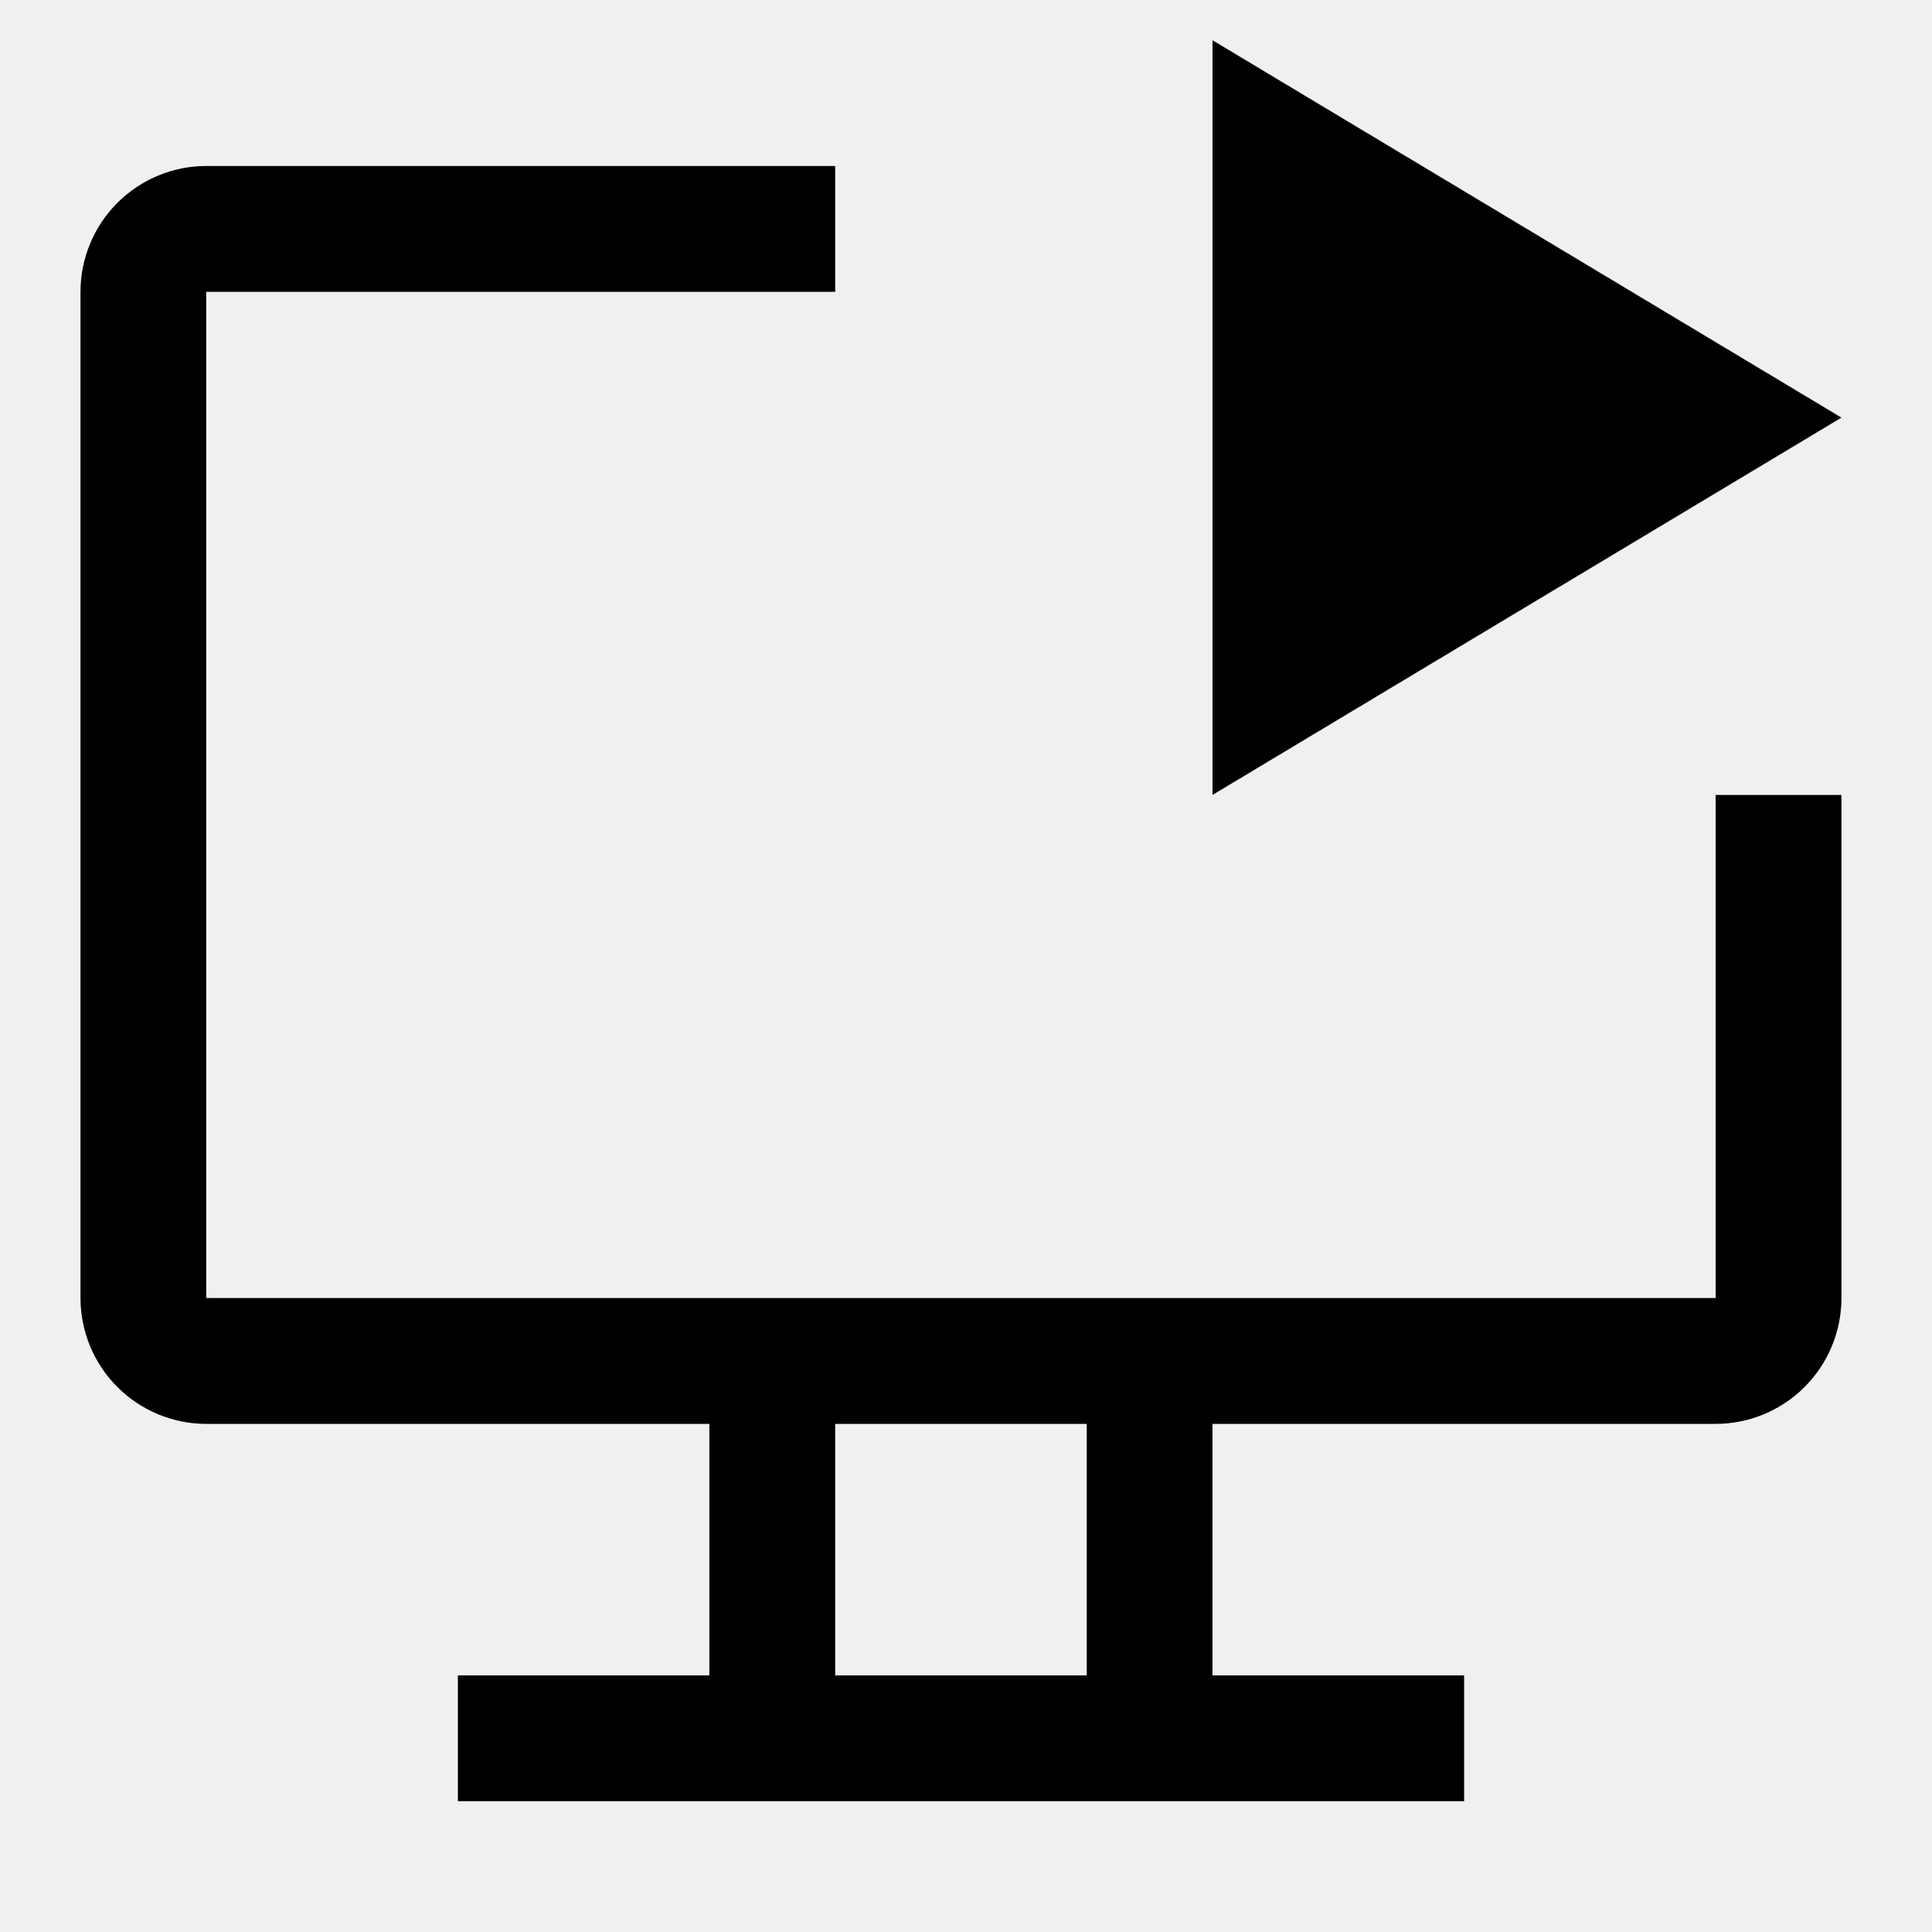
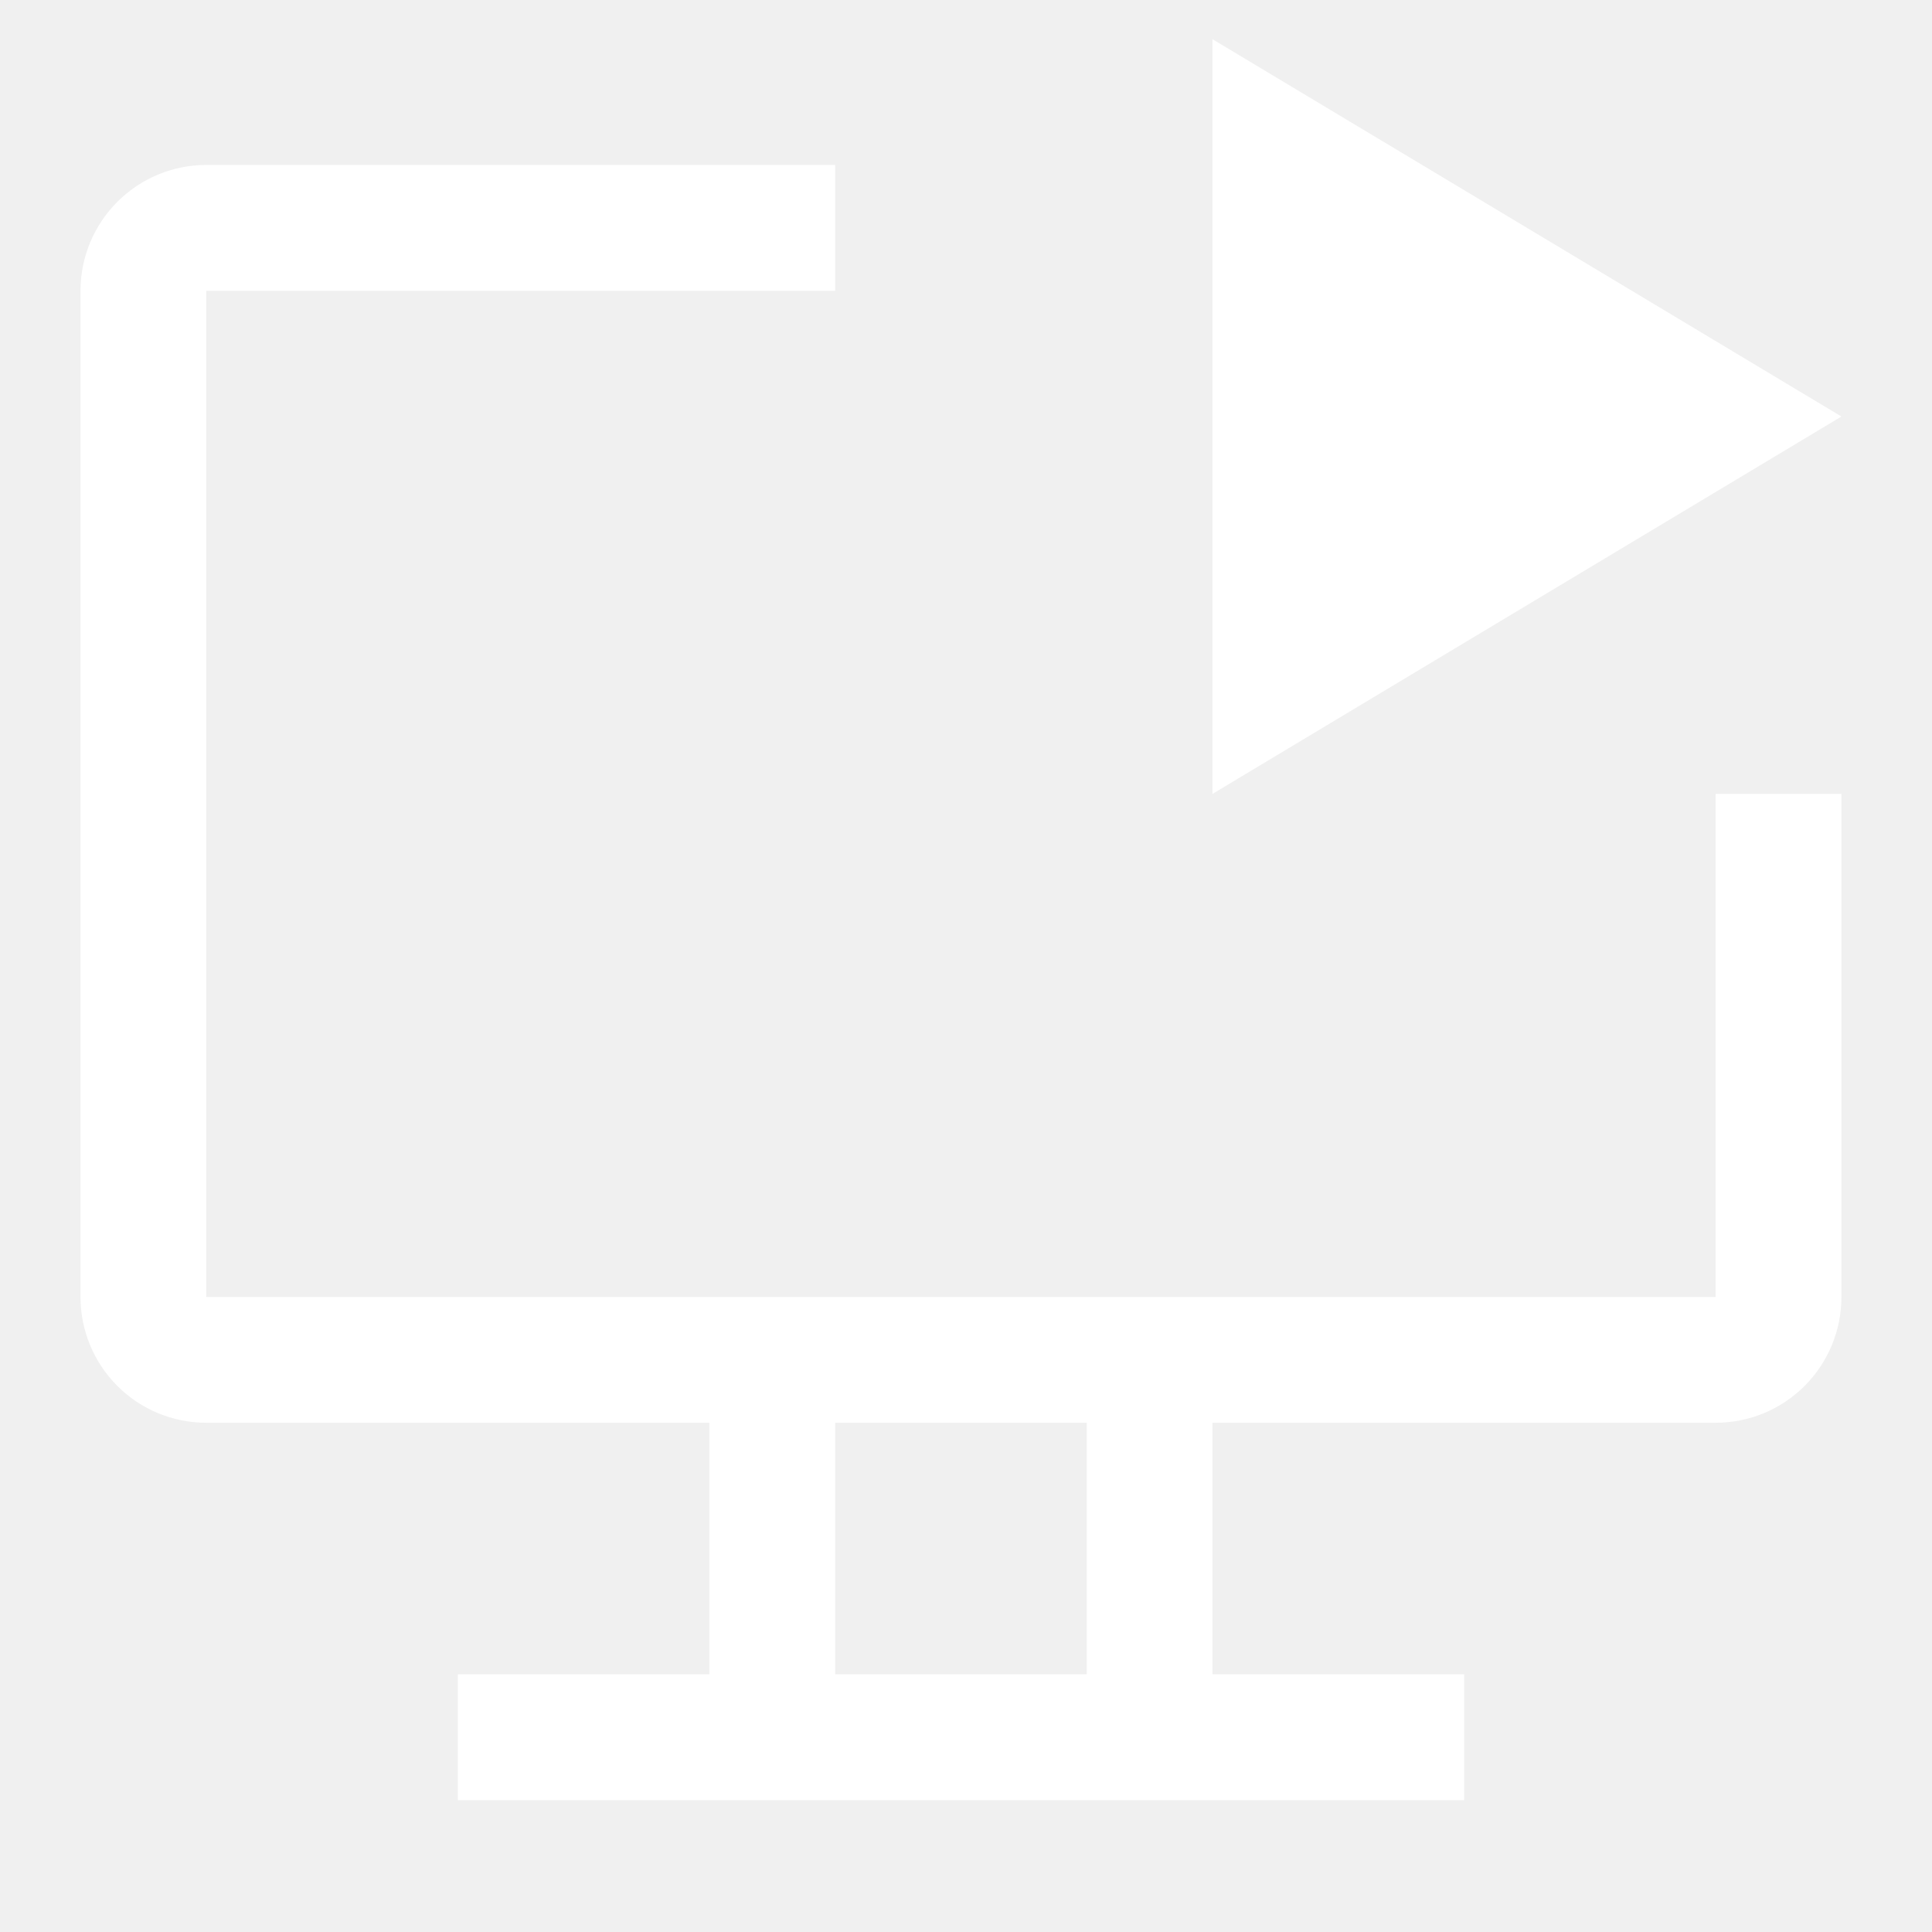
<svg xmlns="http://www.w3.org/2000/svg" width="24" height="24" viewBox="0 0 24 24" fill="none">
-   <g clip-path="url(#clip0_370_1318)">
-     <path d="M15.062 0.5V9.875L22.875 5.188L15.062 0.5Z" fill="black" />
-     <path d="M21.312 9.875V16.125H2.562V3.625H10.375V2.062H2.562C2.148 2.062 1.751 2.227 1.458 2.52C1.165 2.813 1 3.211 1 3.625V16.125C1 16.539 1.165 16.937 1.458 17.23C1.751 17.523 2.148 17.688 2.562 17.688H8.812V20.812H5.688V22.375H18.188V20.812H15.062V17.688H21.312C21.727 17.688 22.124 17.523 22.417 17.23C22.71 16.937 22.875 16.539 22.875 16.125V9.875H21.312ZM13.5 20.812H10.375V17.688H13.5V20.812Z" fill="black" />
+   <g clip-path="url(#clip0_4134_10497)">
+     <path d="M15.062 0.487V9.862L22.875 5.174L15.062 0.487Z" fill="white" />
+     <path d="M21.312 9.862V16.112H2.562V3.612H10.375V2.049H2.562C2.148 2.049 1.751 2.214 1.458 2.507C1.165 2.8 1 3.197 1 3.612V16.112C1 16.526 1.165 16.924 1.458 17.217C1.751 17.51 2.148 17.674 2.562 17.674H8.812V20.799H5.688V22.362H18.188V20.799H15.062V17.674H21.312C21.727 17.674 22.124 17.51 22.417 17.217C22.71 16.924 22.875 16.526 22.875 16.112V9.862H21.312ZM13.5 20.799H10.375V17.674H13.5V20.799Z" fill="white" />
  </g>
  <defs>
-     <clipPath id="clip0_370_1318">
-       <rect width="24" height="24" fill="white" transform="translate(0 0.00665283)" />
+     <clipPath id="clip0_4134_10497">
+       <rect width="24" height="24" fill="white" transform="translate(0 -0.0065918)" />
    </clipPath>
  </defs>
</svg>
